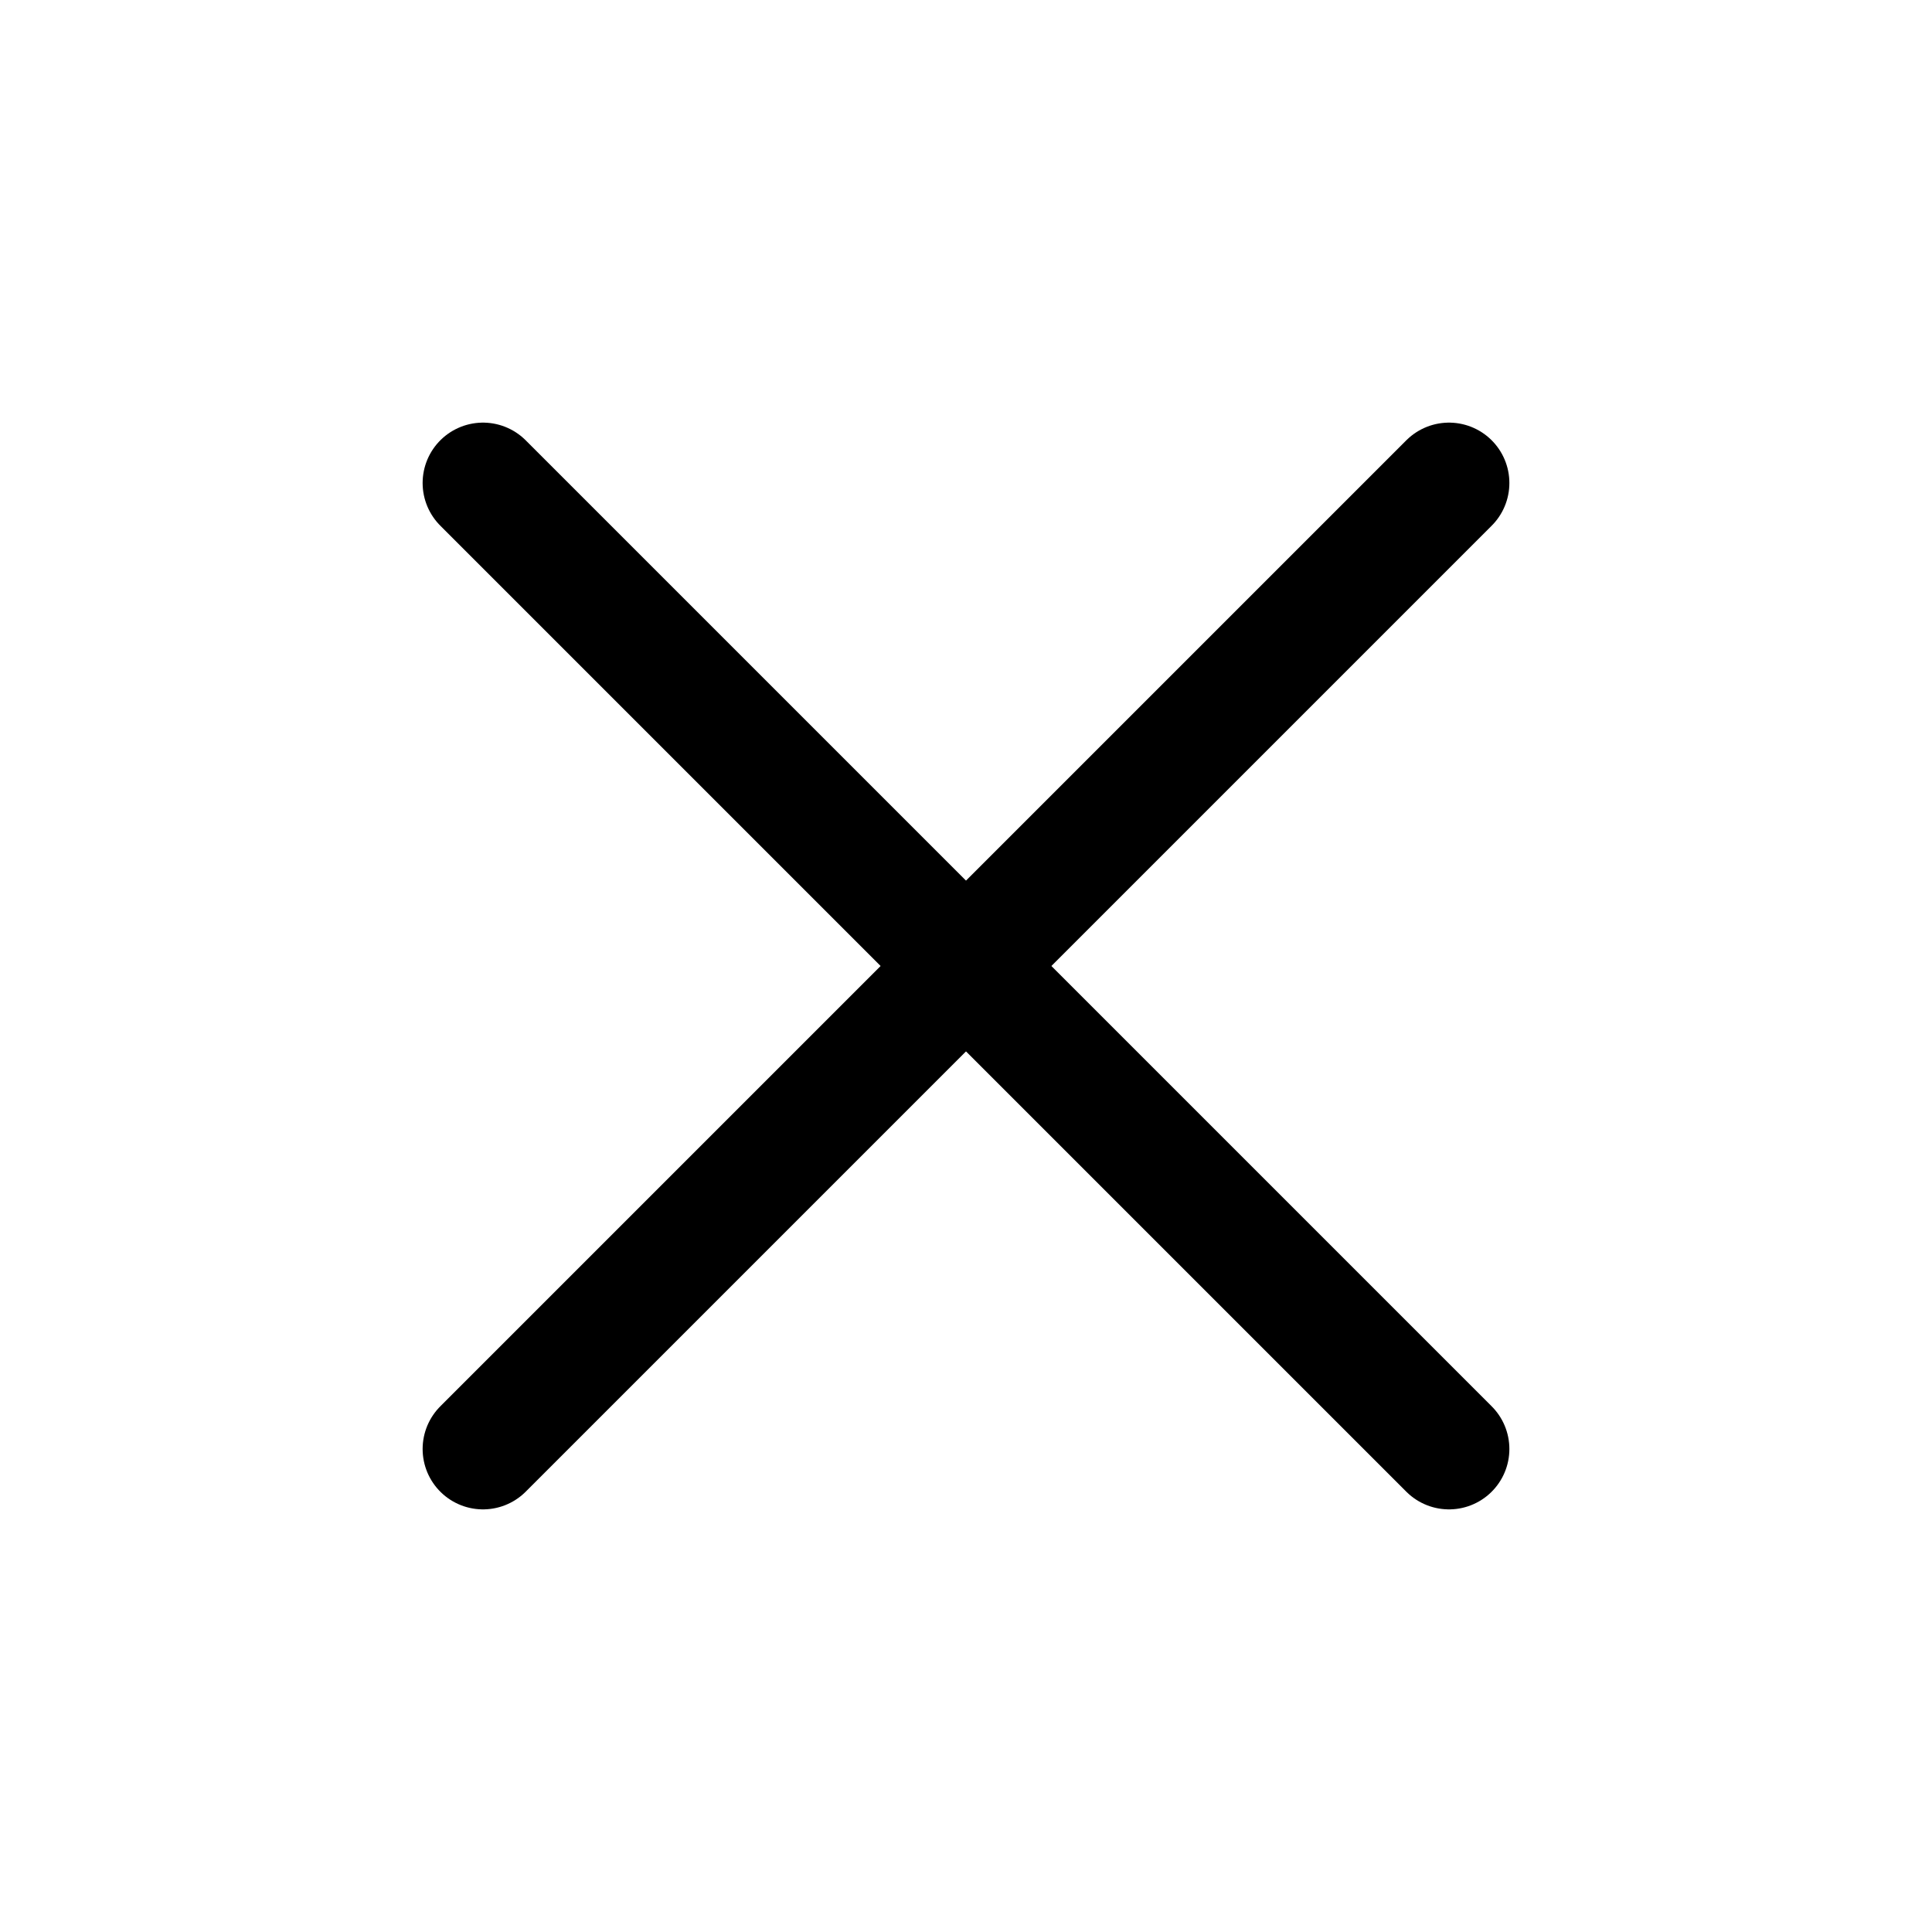
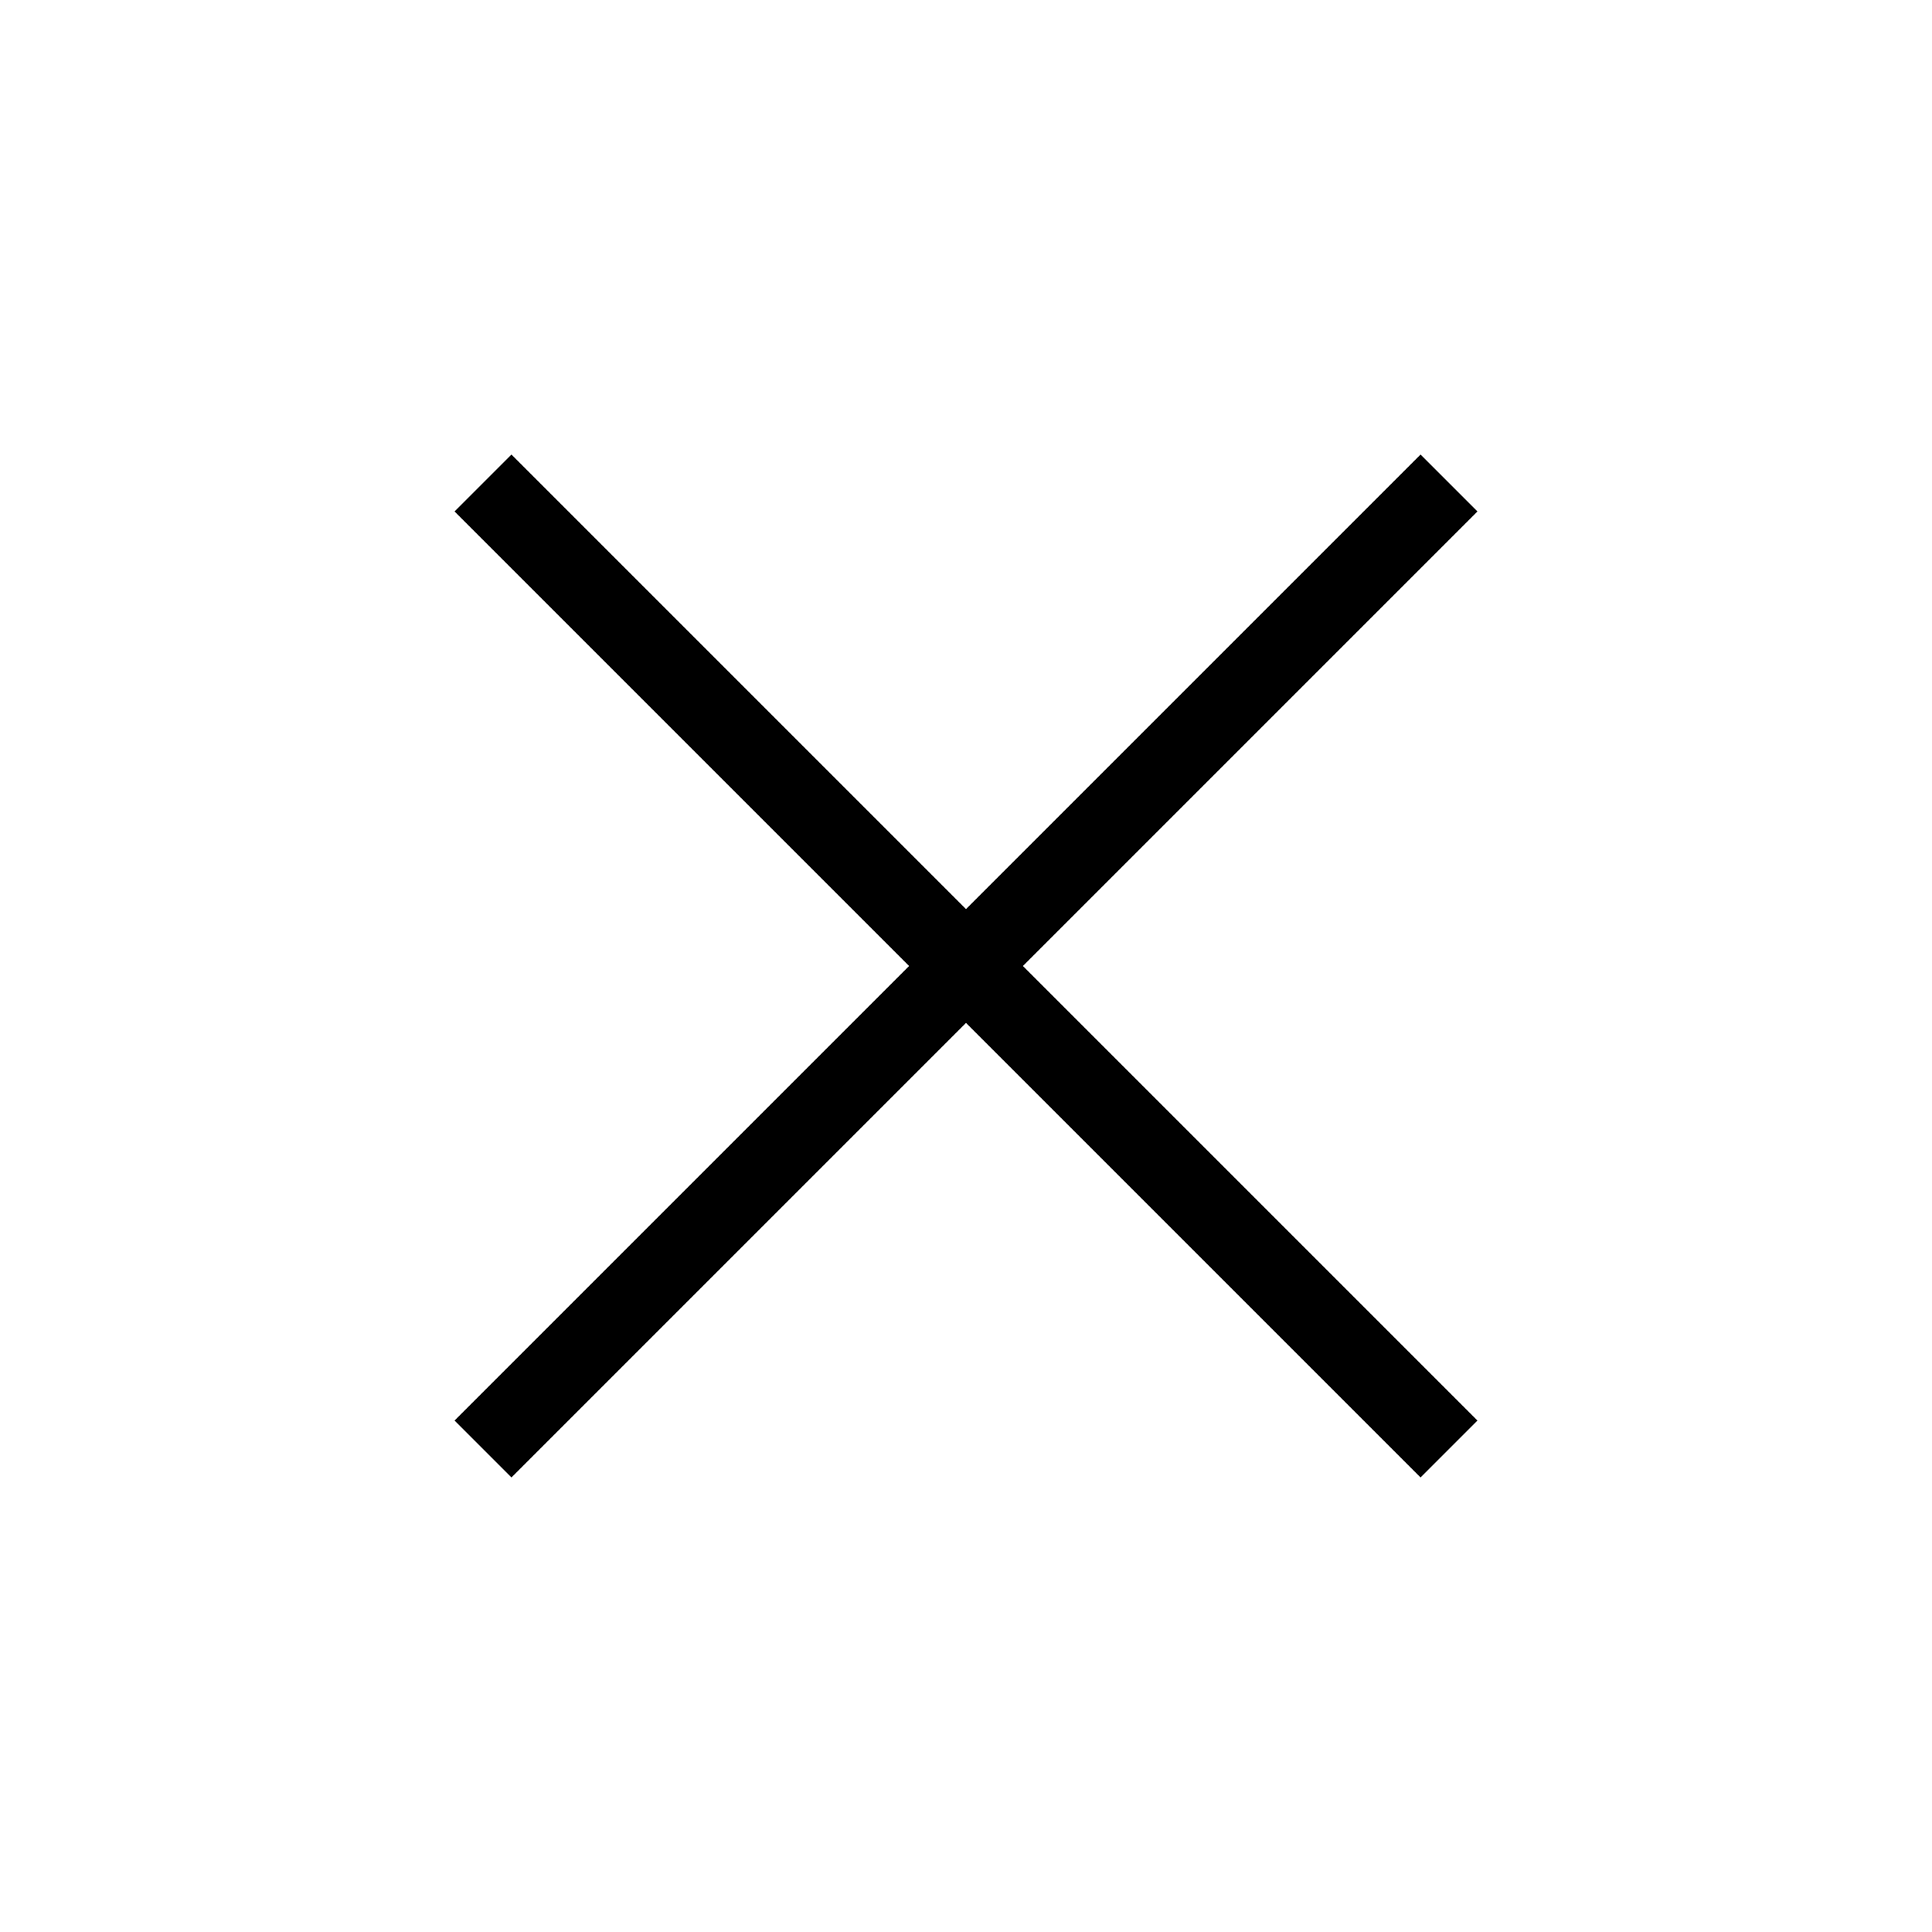
<svg xmlns="http://www.w3.org/2000/svg" width="24" height="24" viewBox="0 0 24 24" fill="none">
-   <path d="M18 6L6 18" stroke="black" stroke-width="1.5" stroke-linecap="round" stroke-linejoin="round" />
-   <path d="M6 6L18 18" stroke="black" stroke-width="1.5" stroke-linecap="round" stroke-linejoin="round" />
+   <path d="M18 6L6 18" stroke="black" strokeWidth="1.5" strokeLinecap="round" strokeLinejoin="round" />
+   <path d="M6 6L18 18" stroke="black" strokeWidth="1.5" strokeLinecap="round" strokeLinejoin="round" />
</svg>
